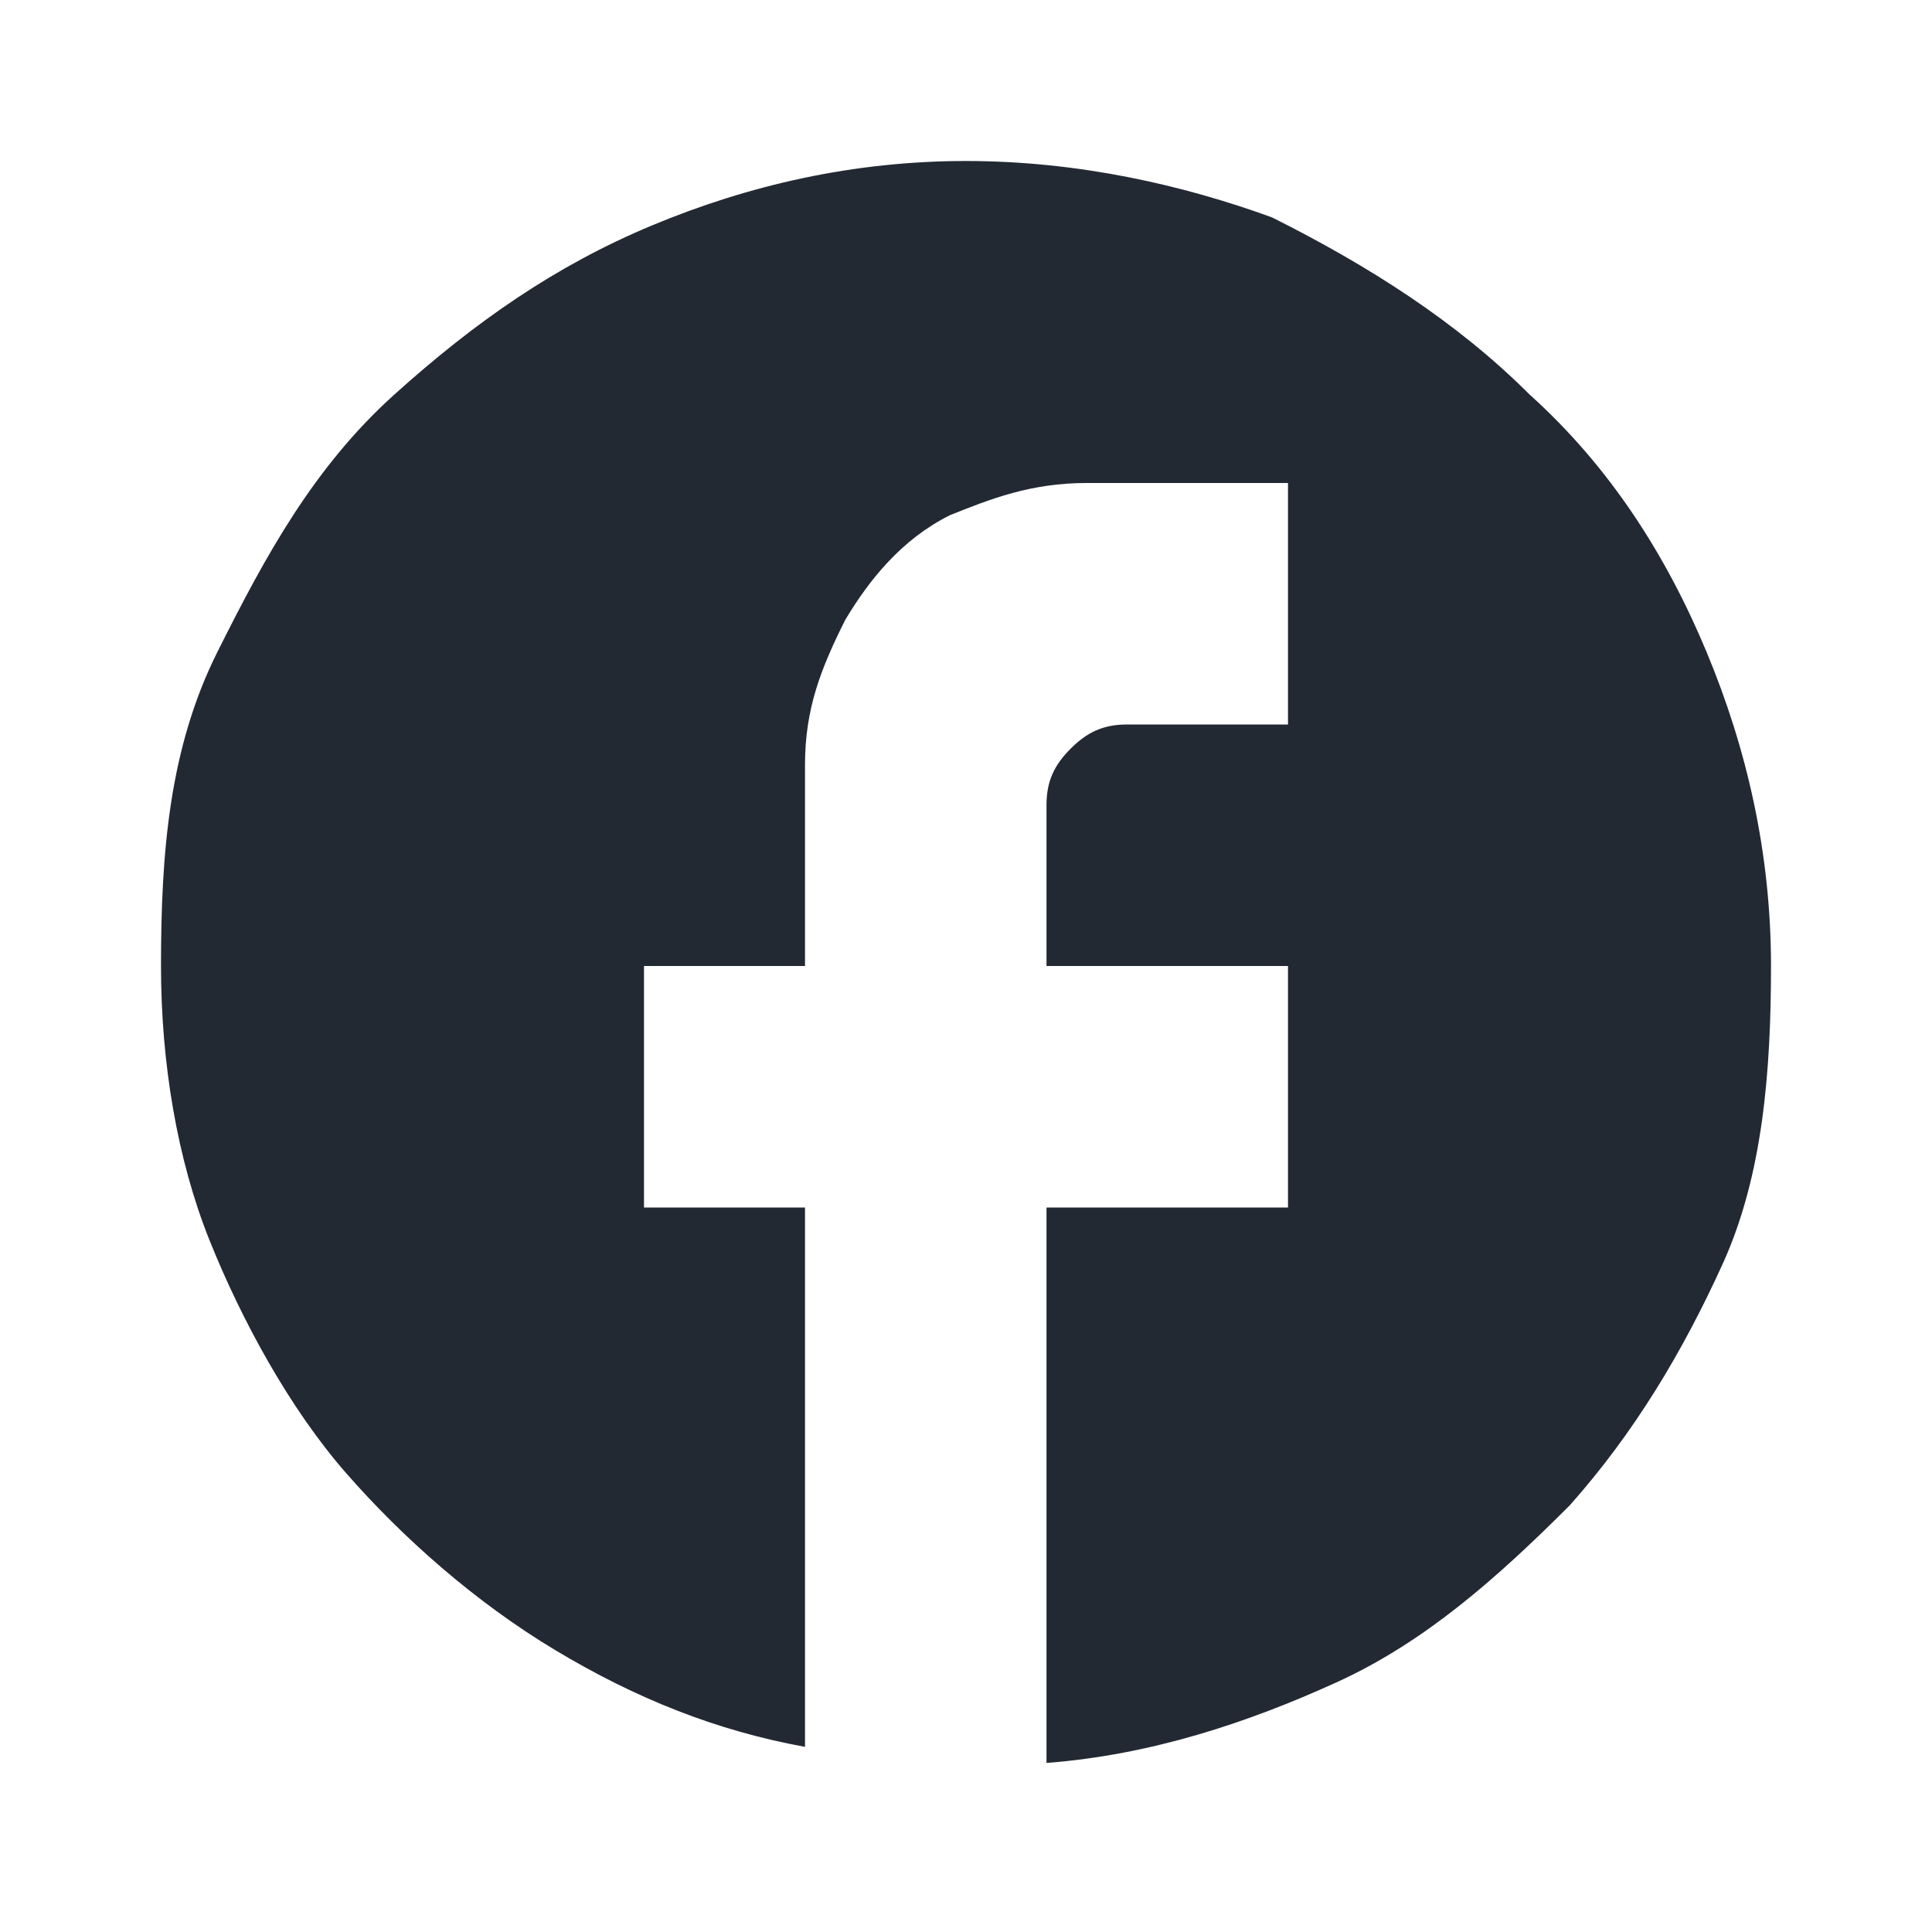
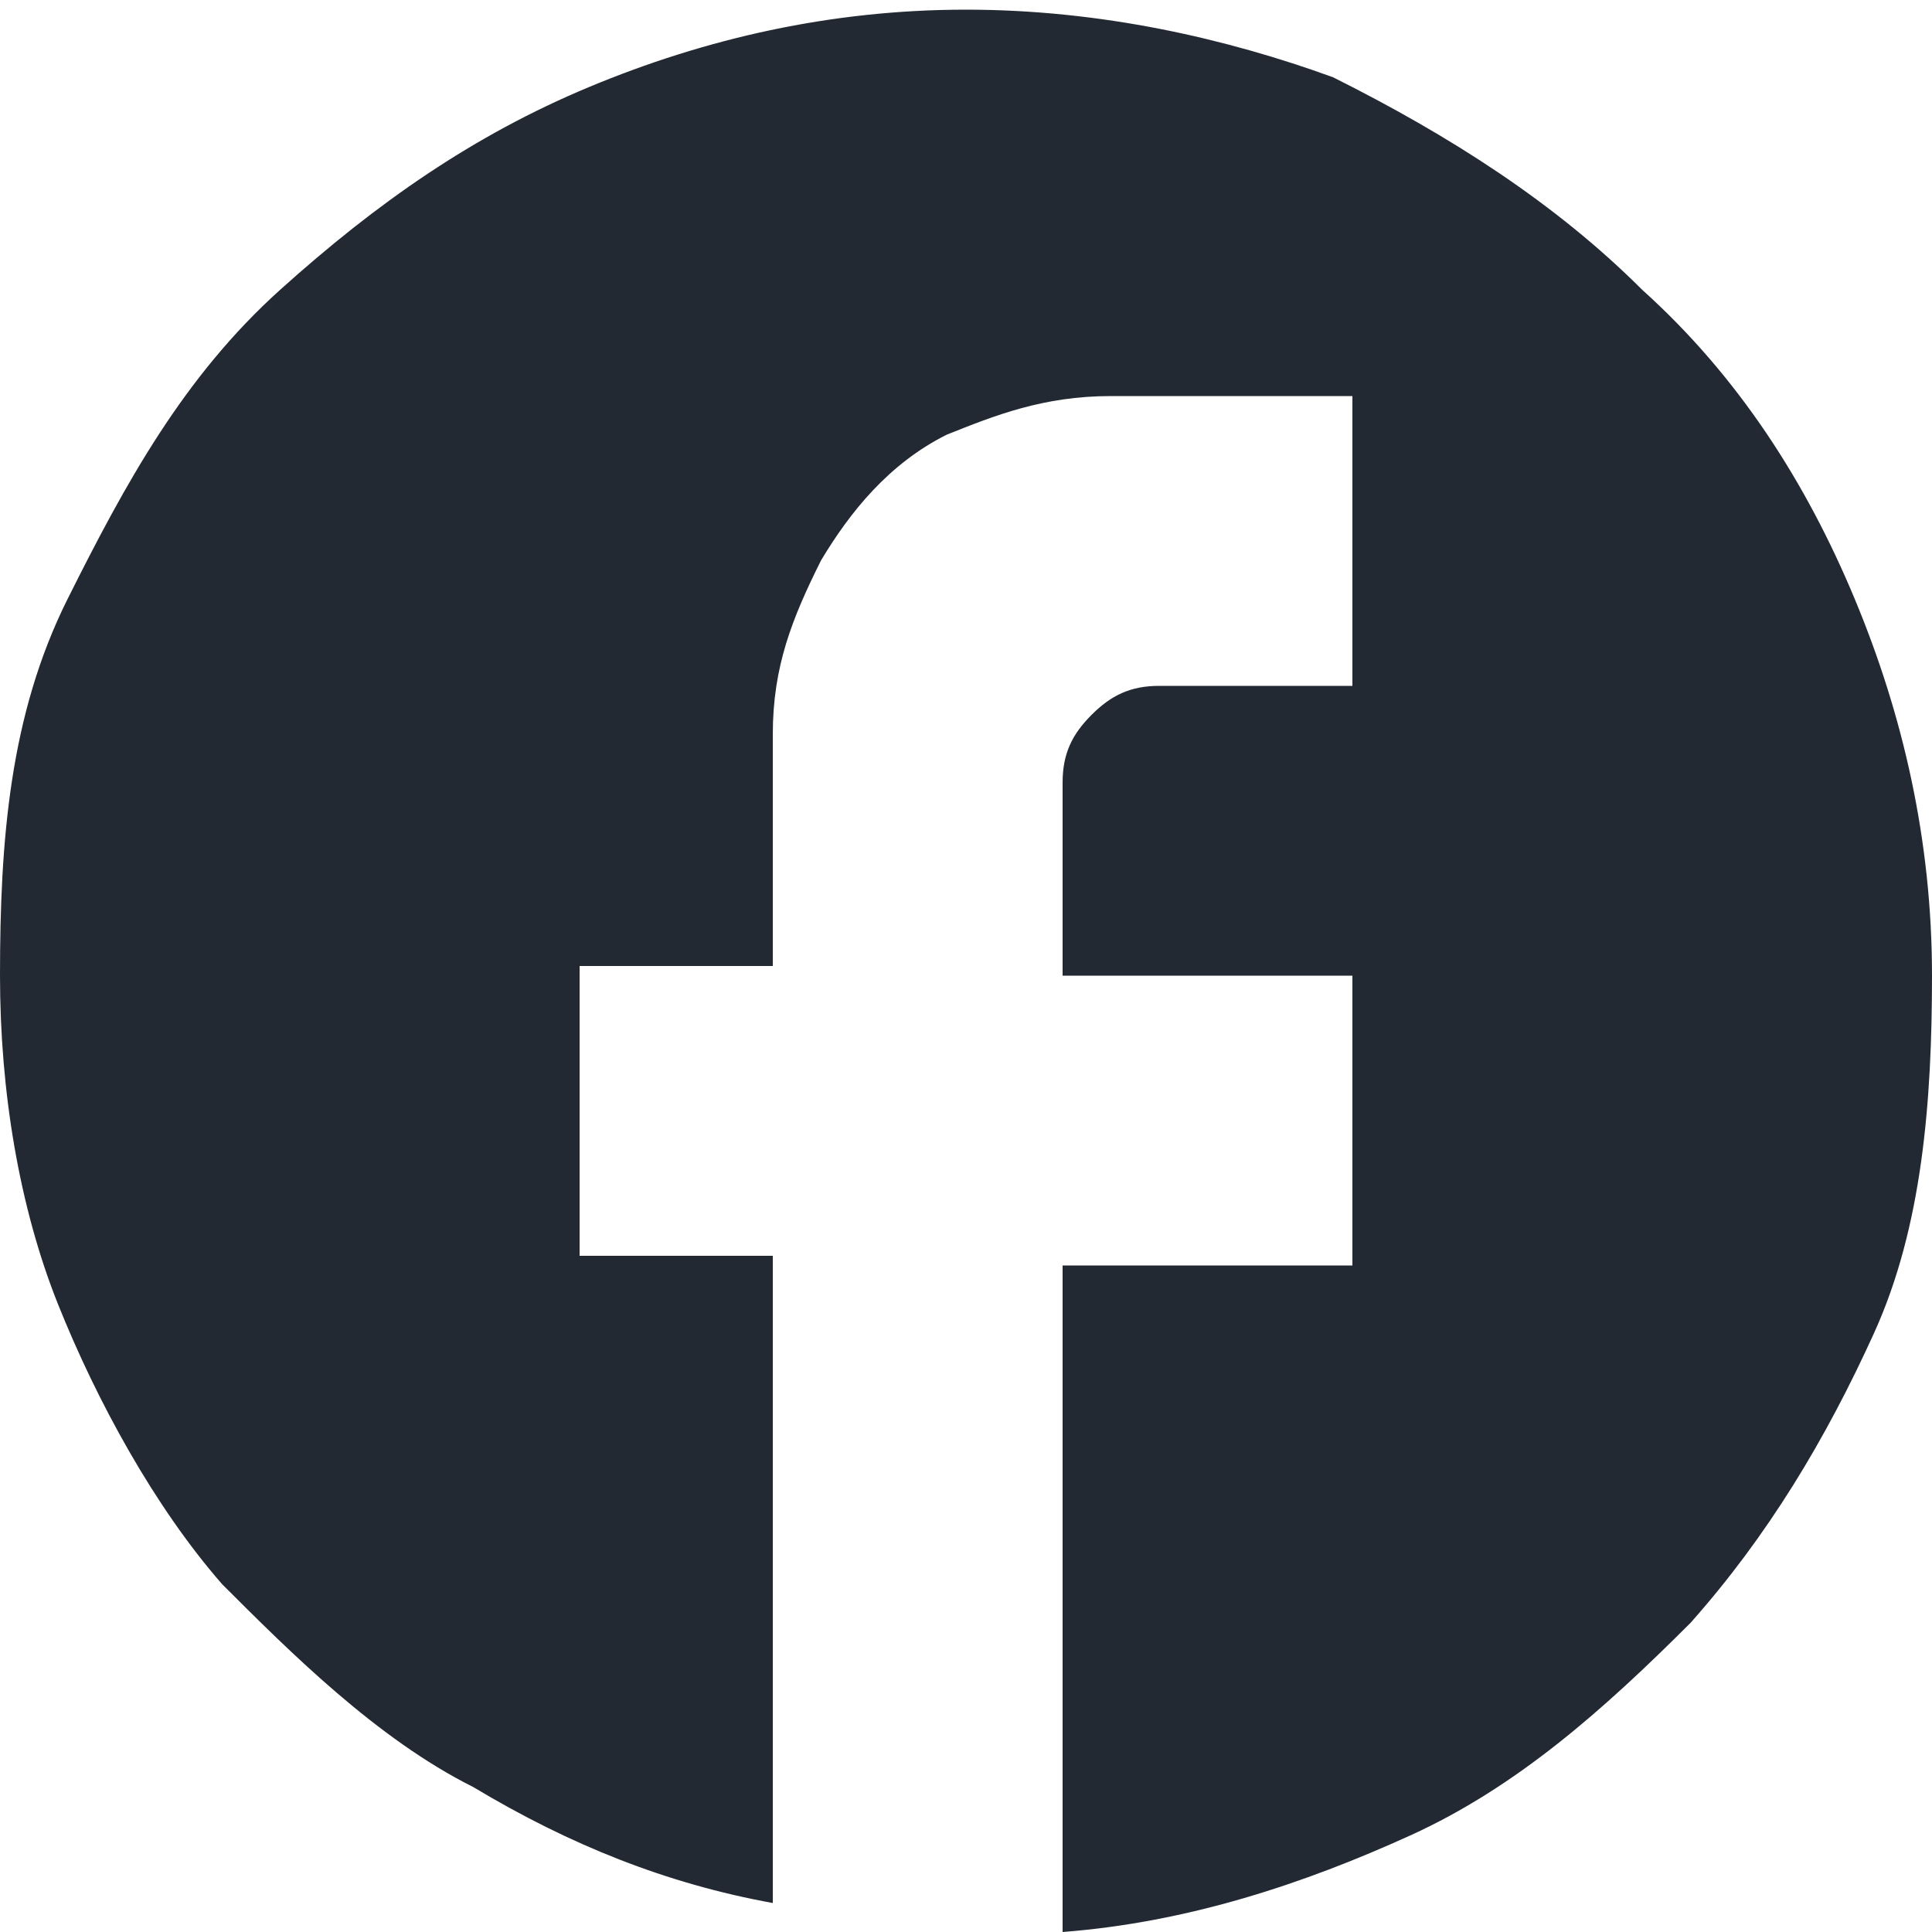
- <svg xmlns="http://www.w3.org/2000/svg" version="1.1" id="Layer_1" x="0px" y="0px" viewBox="0 0 24 24" style="enable-background:new 0 0 24 24;" xml:space="preserve">
+ <svg xmlns="http://www.w3.org/2000/svg" version="1.1" id="Layer_1" x="0px" y="0px" viewBox="0 0 20 20" style="enable-background:new 0 0 20 20;" xml:space="preserve">
  <style type="text/css">
	.st0{fill:#232933;}
</style>
-   <path class="st0" d="M22,12c0-1.4-0.3-2.7-0.8-3.9S20,5.8,19,4.9c-0.9-0.9-2-1.6-3.2-2.2C14.7,2.3,13.4,2,12,2S9.3,2.3,8.1,2.8  S5.9,4,4.9,4.9s-1.6,2-2.2,3.2S2,10.6,2,12c0,1.2,0.2,2.4,0.6,3.4s1,2.1,1.7,2.9s1.6,1.6,2.6,2.2s2,1,3.1,1.2V15H8v-3h2V9.5  c0-0.7,0.2-1.2,0.5-1.8c0.3-0.5,0.7-1,1.3-1.3c0.5-0.2,1-0.4,1.7-0.4H16v3h-2c-0.3,0-0.5,0.1-0.7,0.3S13,9.7,13,10v2h3v3h-3v6.9  c1.3-0.1,2.5-0.5,3.6-1s2-1.3,2.9-2.2c0.8-0.9,1.4-1.9,1.9-3S22,13.3,22,12L22,12z" />
+   <path class="st0" d="M20,10.1c0-1.4-0.3-2.7-0.8-3.9S18,3.9,17,3c-0.9-0.9-2-1.6-3.2-2.2c-1.1-0.4-2.4-0.7-3.8-0.7S7.3,0.4,6.1,0.9  S3.9,2.1,2.9,3S1.3,5,0.7,6.2S0,8.7,0,10.1c0,1.2,0.2,2.4,0.6,3.4s1,2.1,1.7,2.9C3,17.1,3.9,18,4.9,18.5c1,0.6,2,1,3.1,1.2v-6.7H6  v-3h2V7.6c0-0.7,0.2-1.2,0.5-1.8c0.3-0.5,0.7-1,1.3-1.3c0.5-0.2,1-0.4,1.7-0.4H14v3h-2c-0.3,0-0.5,0.1-0.7,0.3S11,7.8,11,8.1v2h3v3  h-3V20c1.3-0.1,2.5-0.5,3.6-1s2-1.3,2.9-2.2c0.8-0.9,1.4-1.9,1.9-3S20,11.4,20,10.1L20,10.1z" />
</svg>
